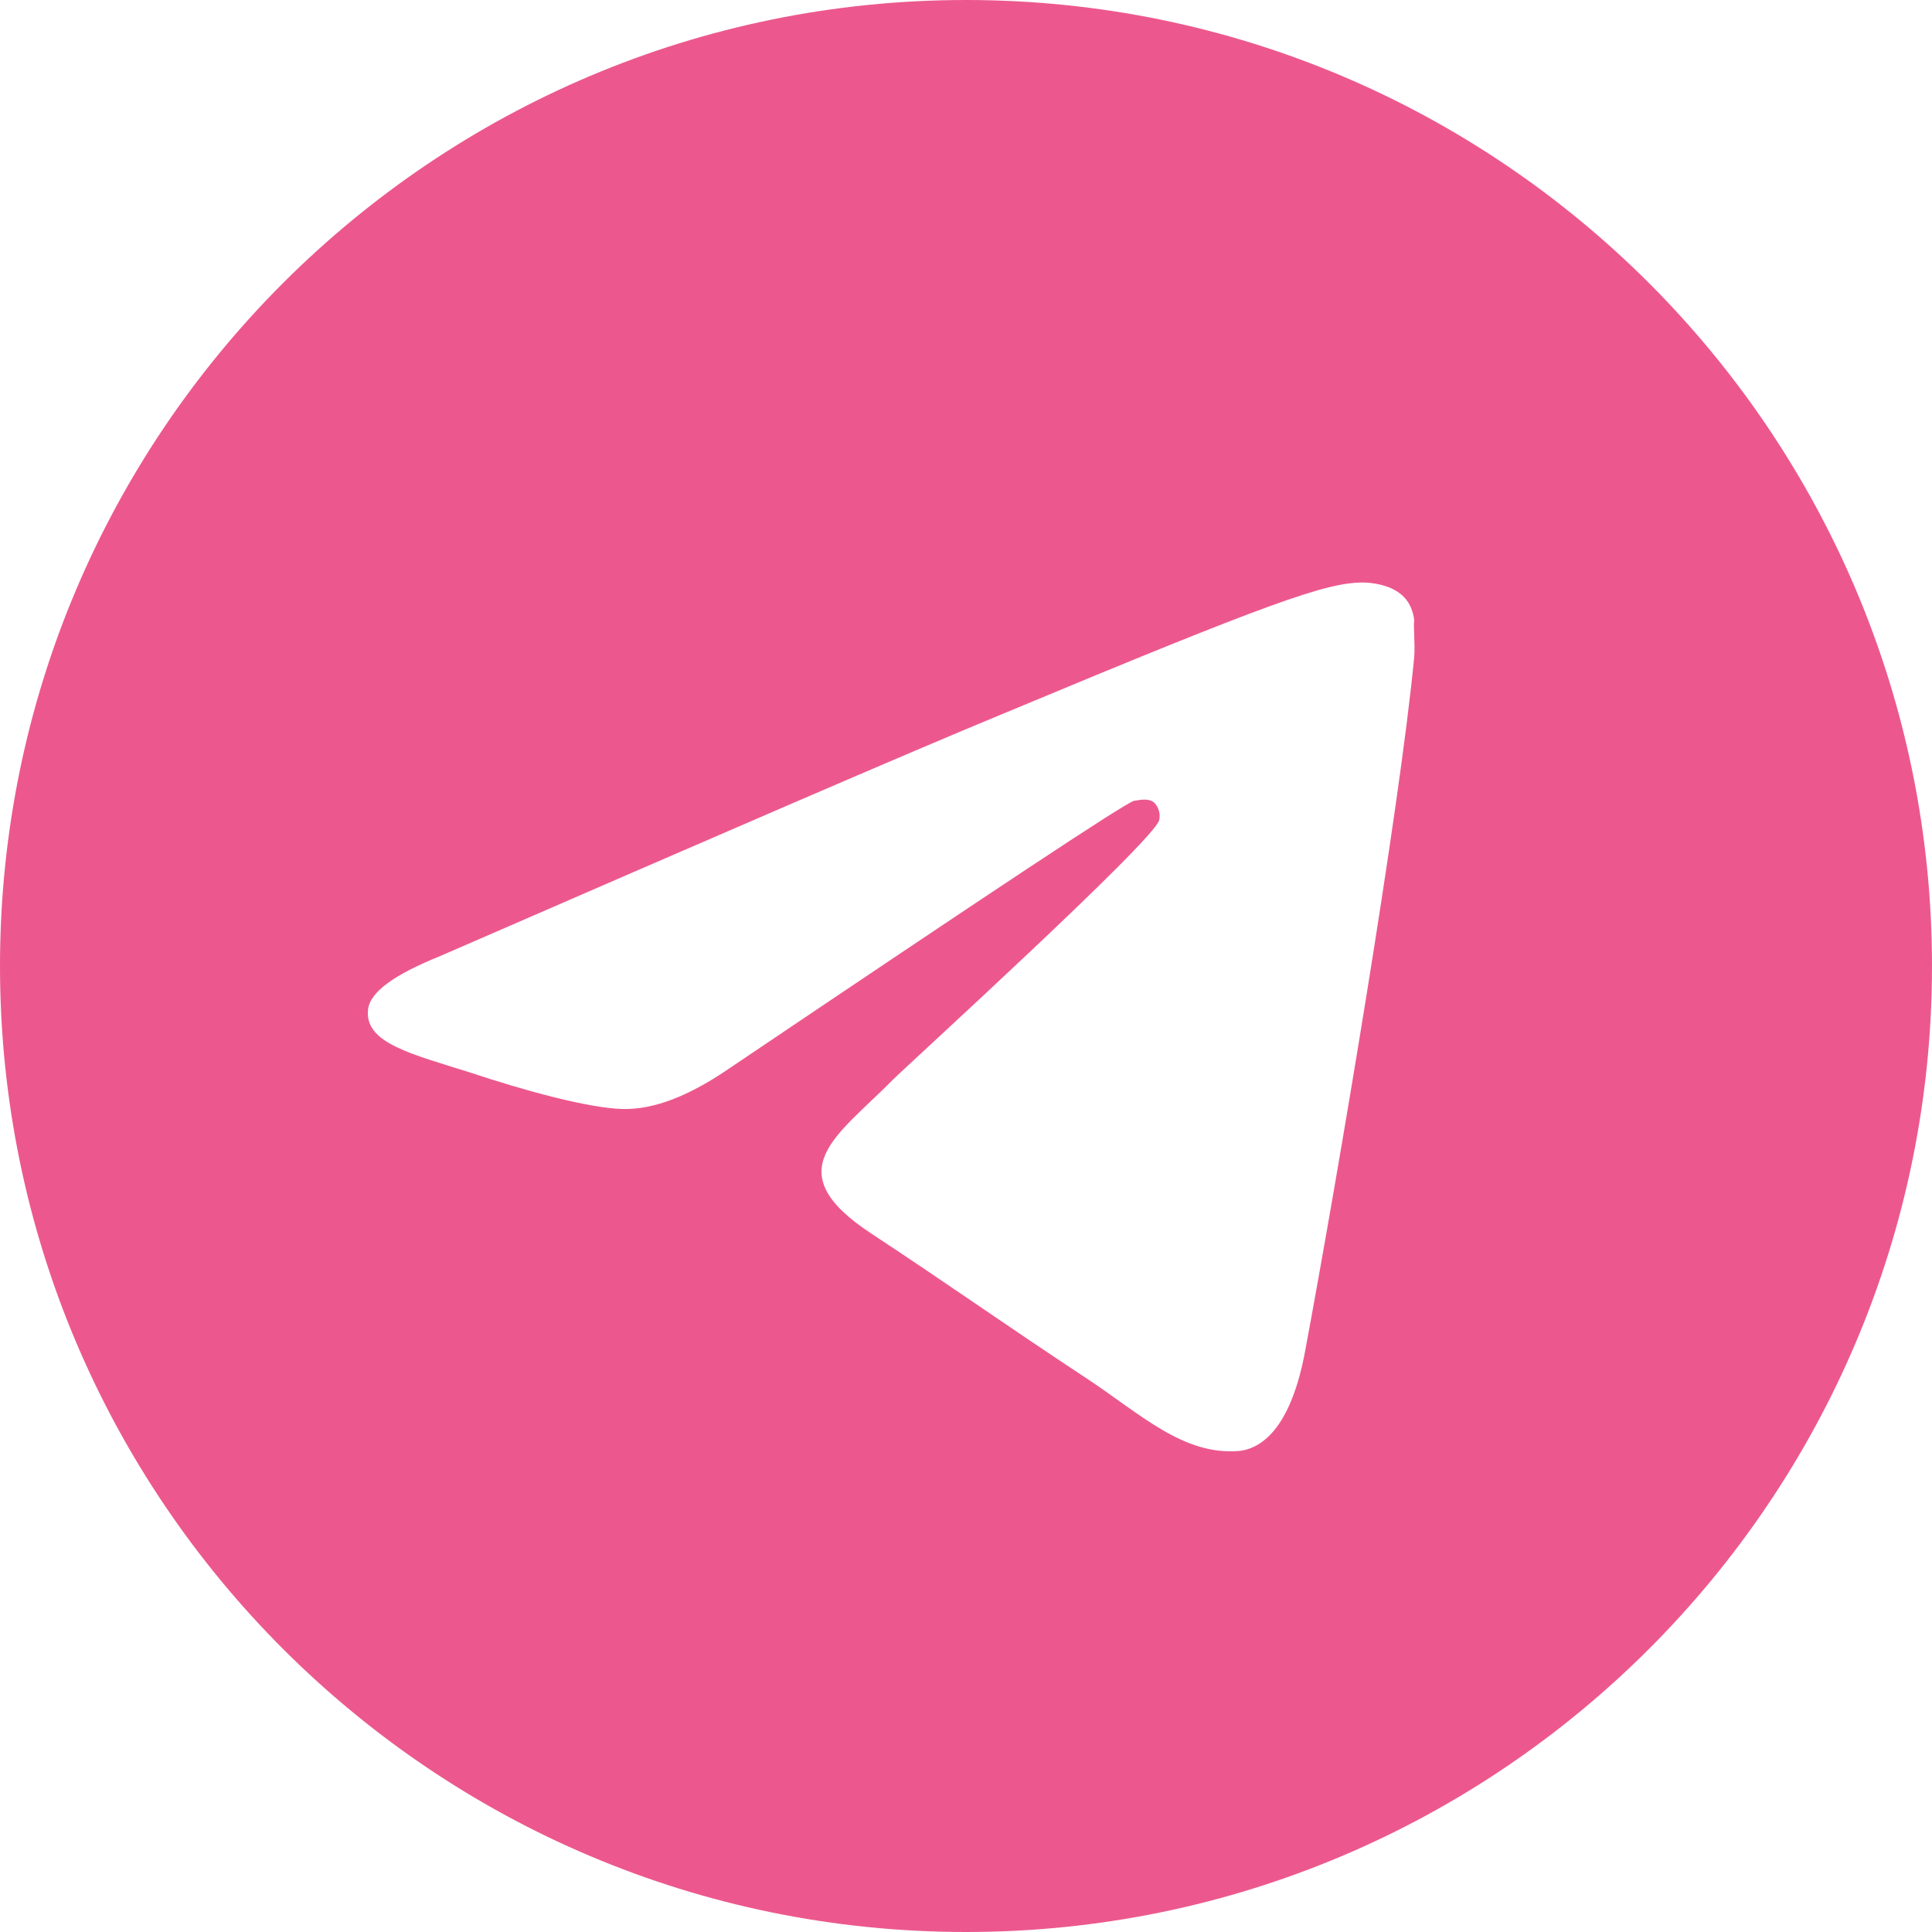
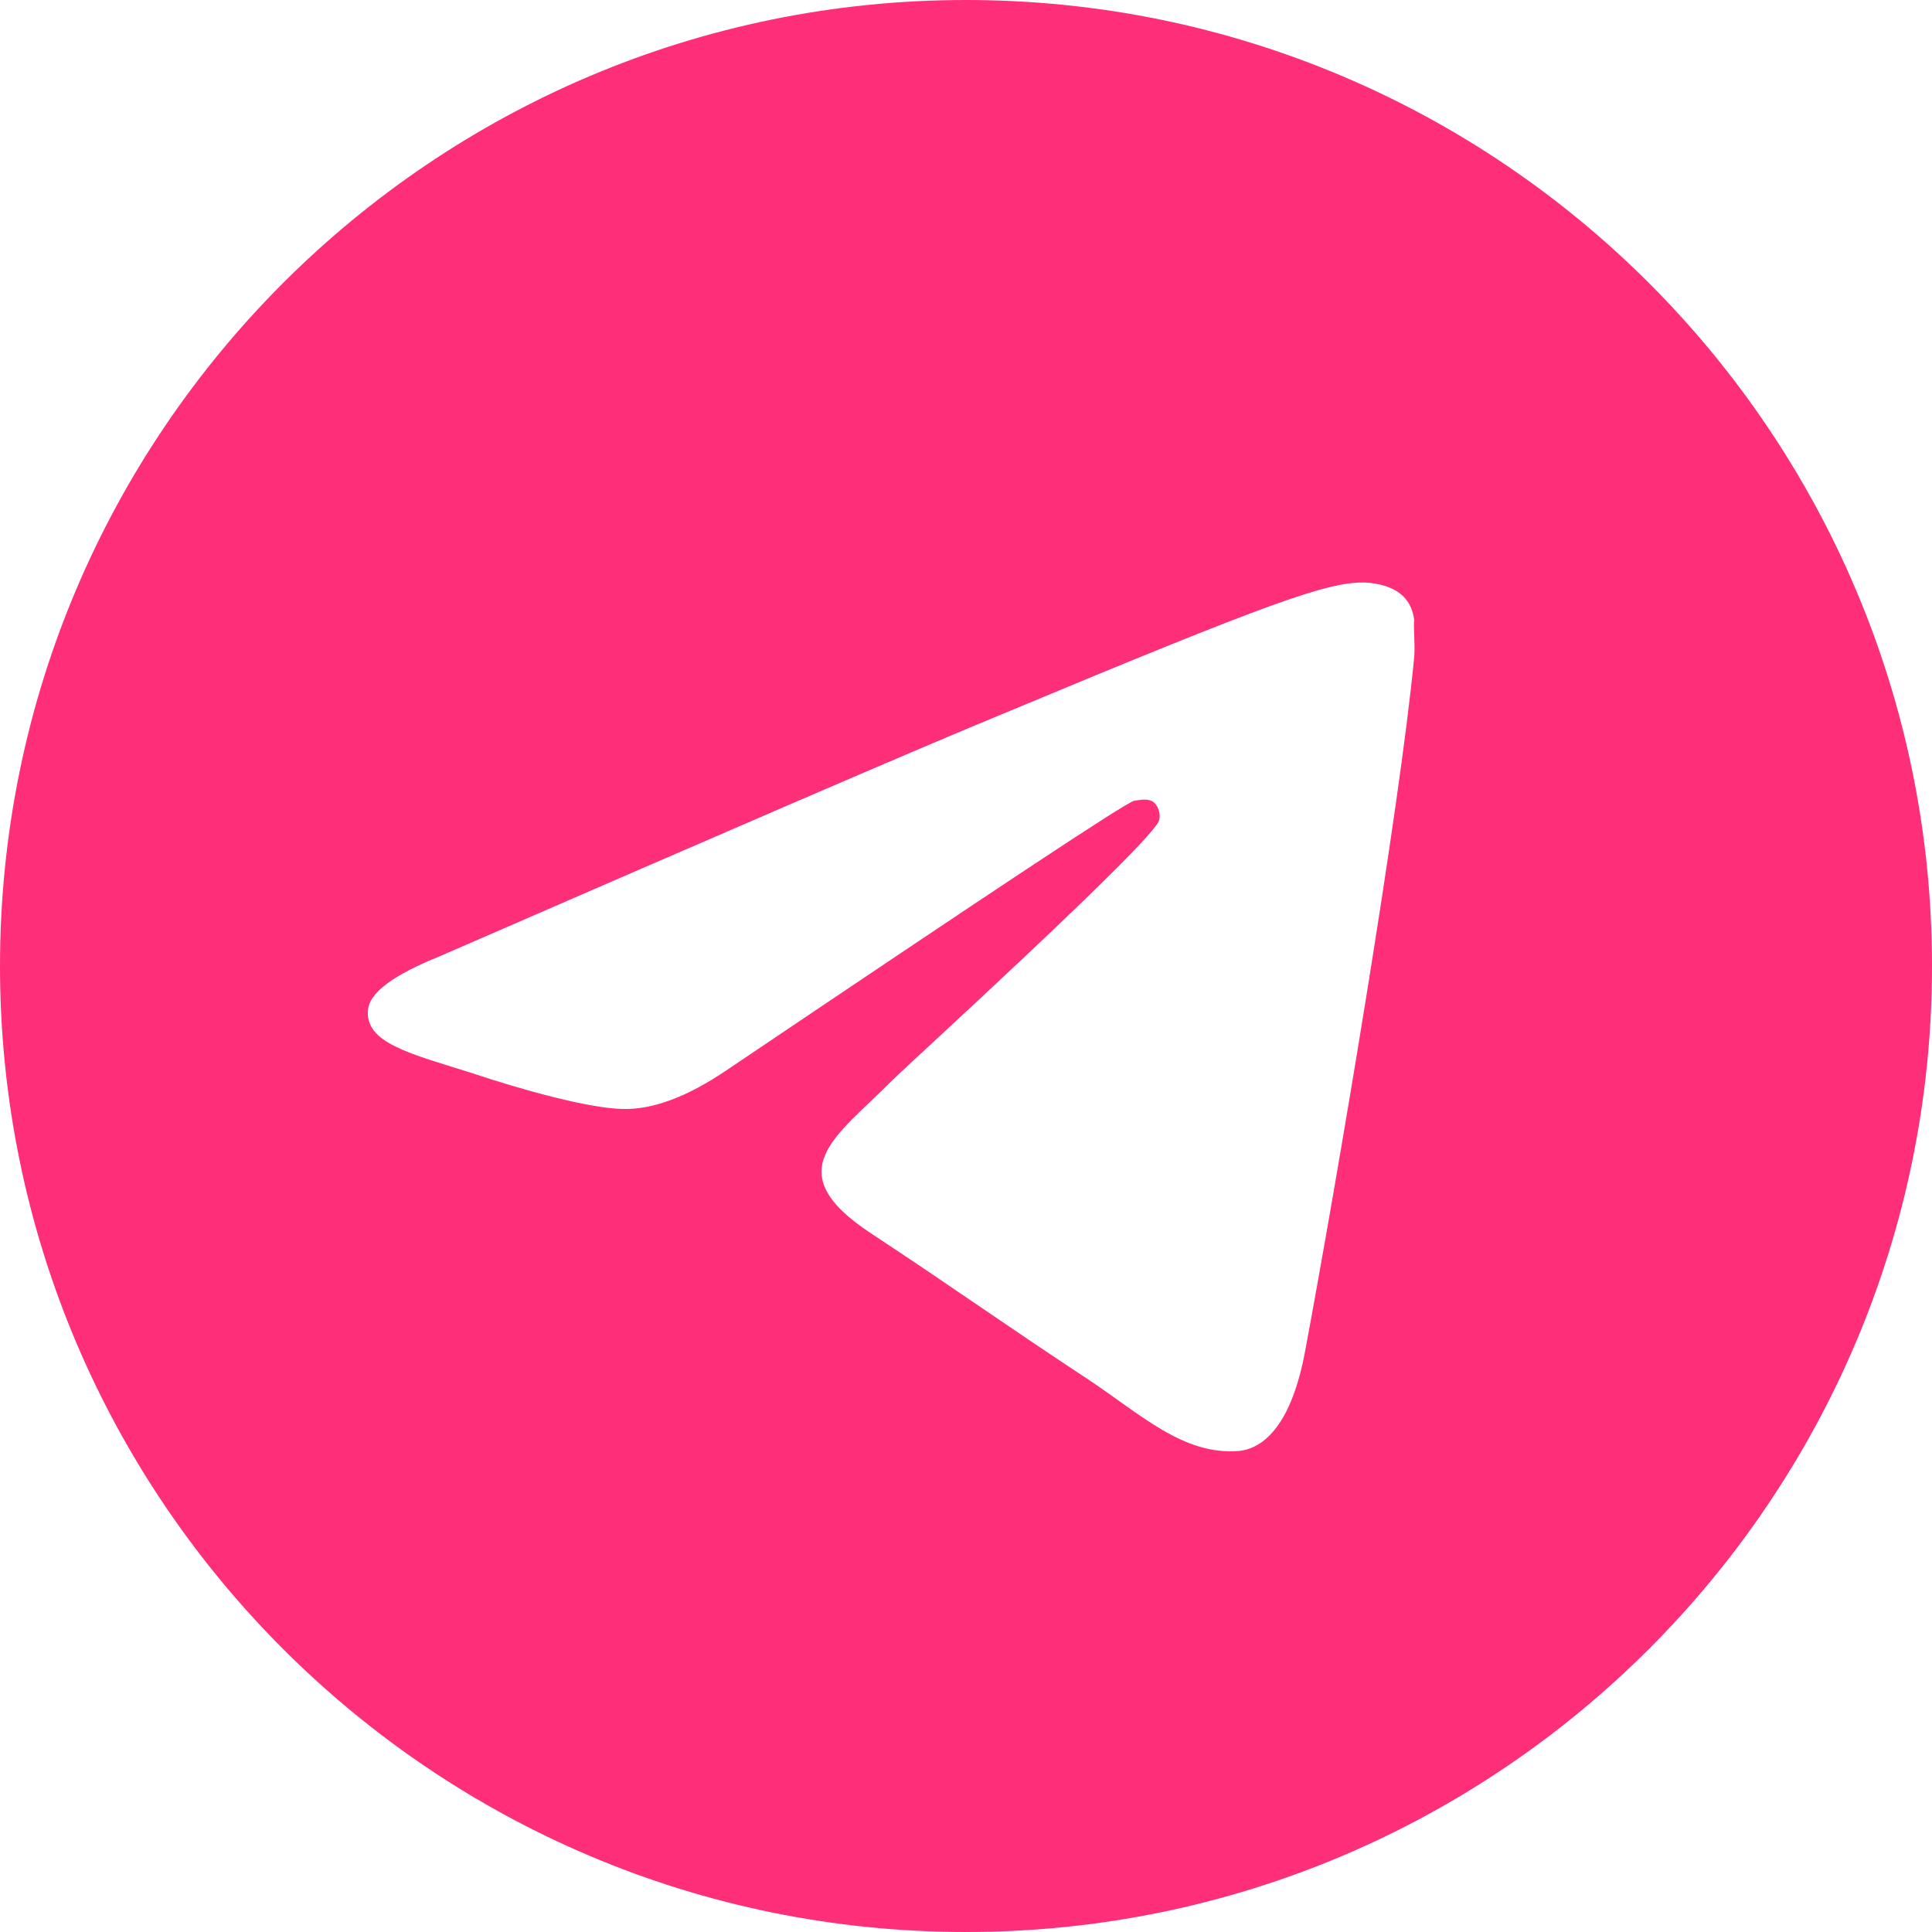
- <svg xmlns="http://www.w3.org/2000/svg" width="24" height="24" viewBox="0 0 24 24" fill="none">
-   <path d="M12 0C5.376 0 0 5.376 0 12C0 18.624 5.376 24 12 24C18.624 24 24 18.624 24 12C24 5.376 18.624 0 12 0ZM17.568 8.16C17.388 10.056 16.608 14.664 16.212 16.788C16.044 17.688 15.708 17.988 15.396 18.024C14.7 18.084 14.172 17.568 13.5 17.124C12.444 16.428 11.844 15.996 10.824 15.324C9.636 14.544 10.404 14.112 11.088 13.416C11.268 13.236 14.34 10.44 14.4 10.188C14.408 10.15 14.407 10.11 14.397 10.073C14.386 10.035 14.367 10 14.34 9.972C14.268 9.912 14.172 9.936 14.088 9.948C13.98 9.972 12.3 11.088 9.024 13.296C8.544 13.62 8.112 13.788 7.728 13.776C7.296 13.764 6.48 13.536 5.868 13.332C5.112 13.092 4.524 12.96 4.572 12.54C4.596 12.324 4.896 12.108 5.46 11.88C8.964 10.356 11.292 9.348 12.456 8.868C15.792 7.476 16.476 7.236 16.932 7.236C17.028 7.236 17.256 7.26 17.4 7.38C17.52 7.476 17.556 7.608 17.568 7.704C17.556 7.776 17.58 7.992 17.568 8.16Z" fill="#EC588D" />
+ <svg xmlns="http://www.w3.org/2000/svg" width="20" height="20" viewBox="0 0 20 20" fill="none">
+   <path d="M10 0C4.48 0 0 4.48 0 10C0 15.52 4.48 20 10 20C15.52 20 20 15.52 20 10C20 4.48 15.52 0 10 0ZM14.64 6.8C14.49 8.38 13.84 12.22 13.51 13.99C13.37 14.74 13.09 14.99 12.83 15.02C12.25 15.07 11.81 14.64 11.25 14.27C10.37 13.69 9.87 13.33 9.02 12.77C8.03 12.12 8.67 11.76 9.24 11.18C9.39 11.03 11.95 8.7 12 8.49C12.007 8.458 12.006 8.425 11.997 8.394C11.989 8.362 11.972 8.334 11.95 8.31C11.89 8.26 11.81 8.28 11.74 8.29C11.65 8.31 10.25 9.24 7.52 11.08C7.12 11.35 6.76 11.49 6.44 11.48C6.08 11.47 5.4 11.28 4.89 11.11C4.26 10.91 3.77 10.8 3.81 10.45C3.83 10.27 4.08 10.09 4.55 9.9C7.47 8.63 9.41 7.79 10.38 7.39C13.16 6.23 13.73 6.03 14.11 6.03C14.19 6.03 14.38 6.05 14.5 6.15C14.6 6.23 14.63 6.34 14.64 6.42C14.63 6.48 14.65 6.66 14.64 6.8Z" fill="#FF2E79" />
</svg>
